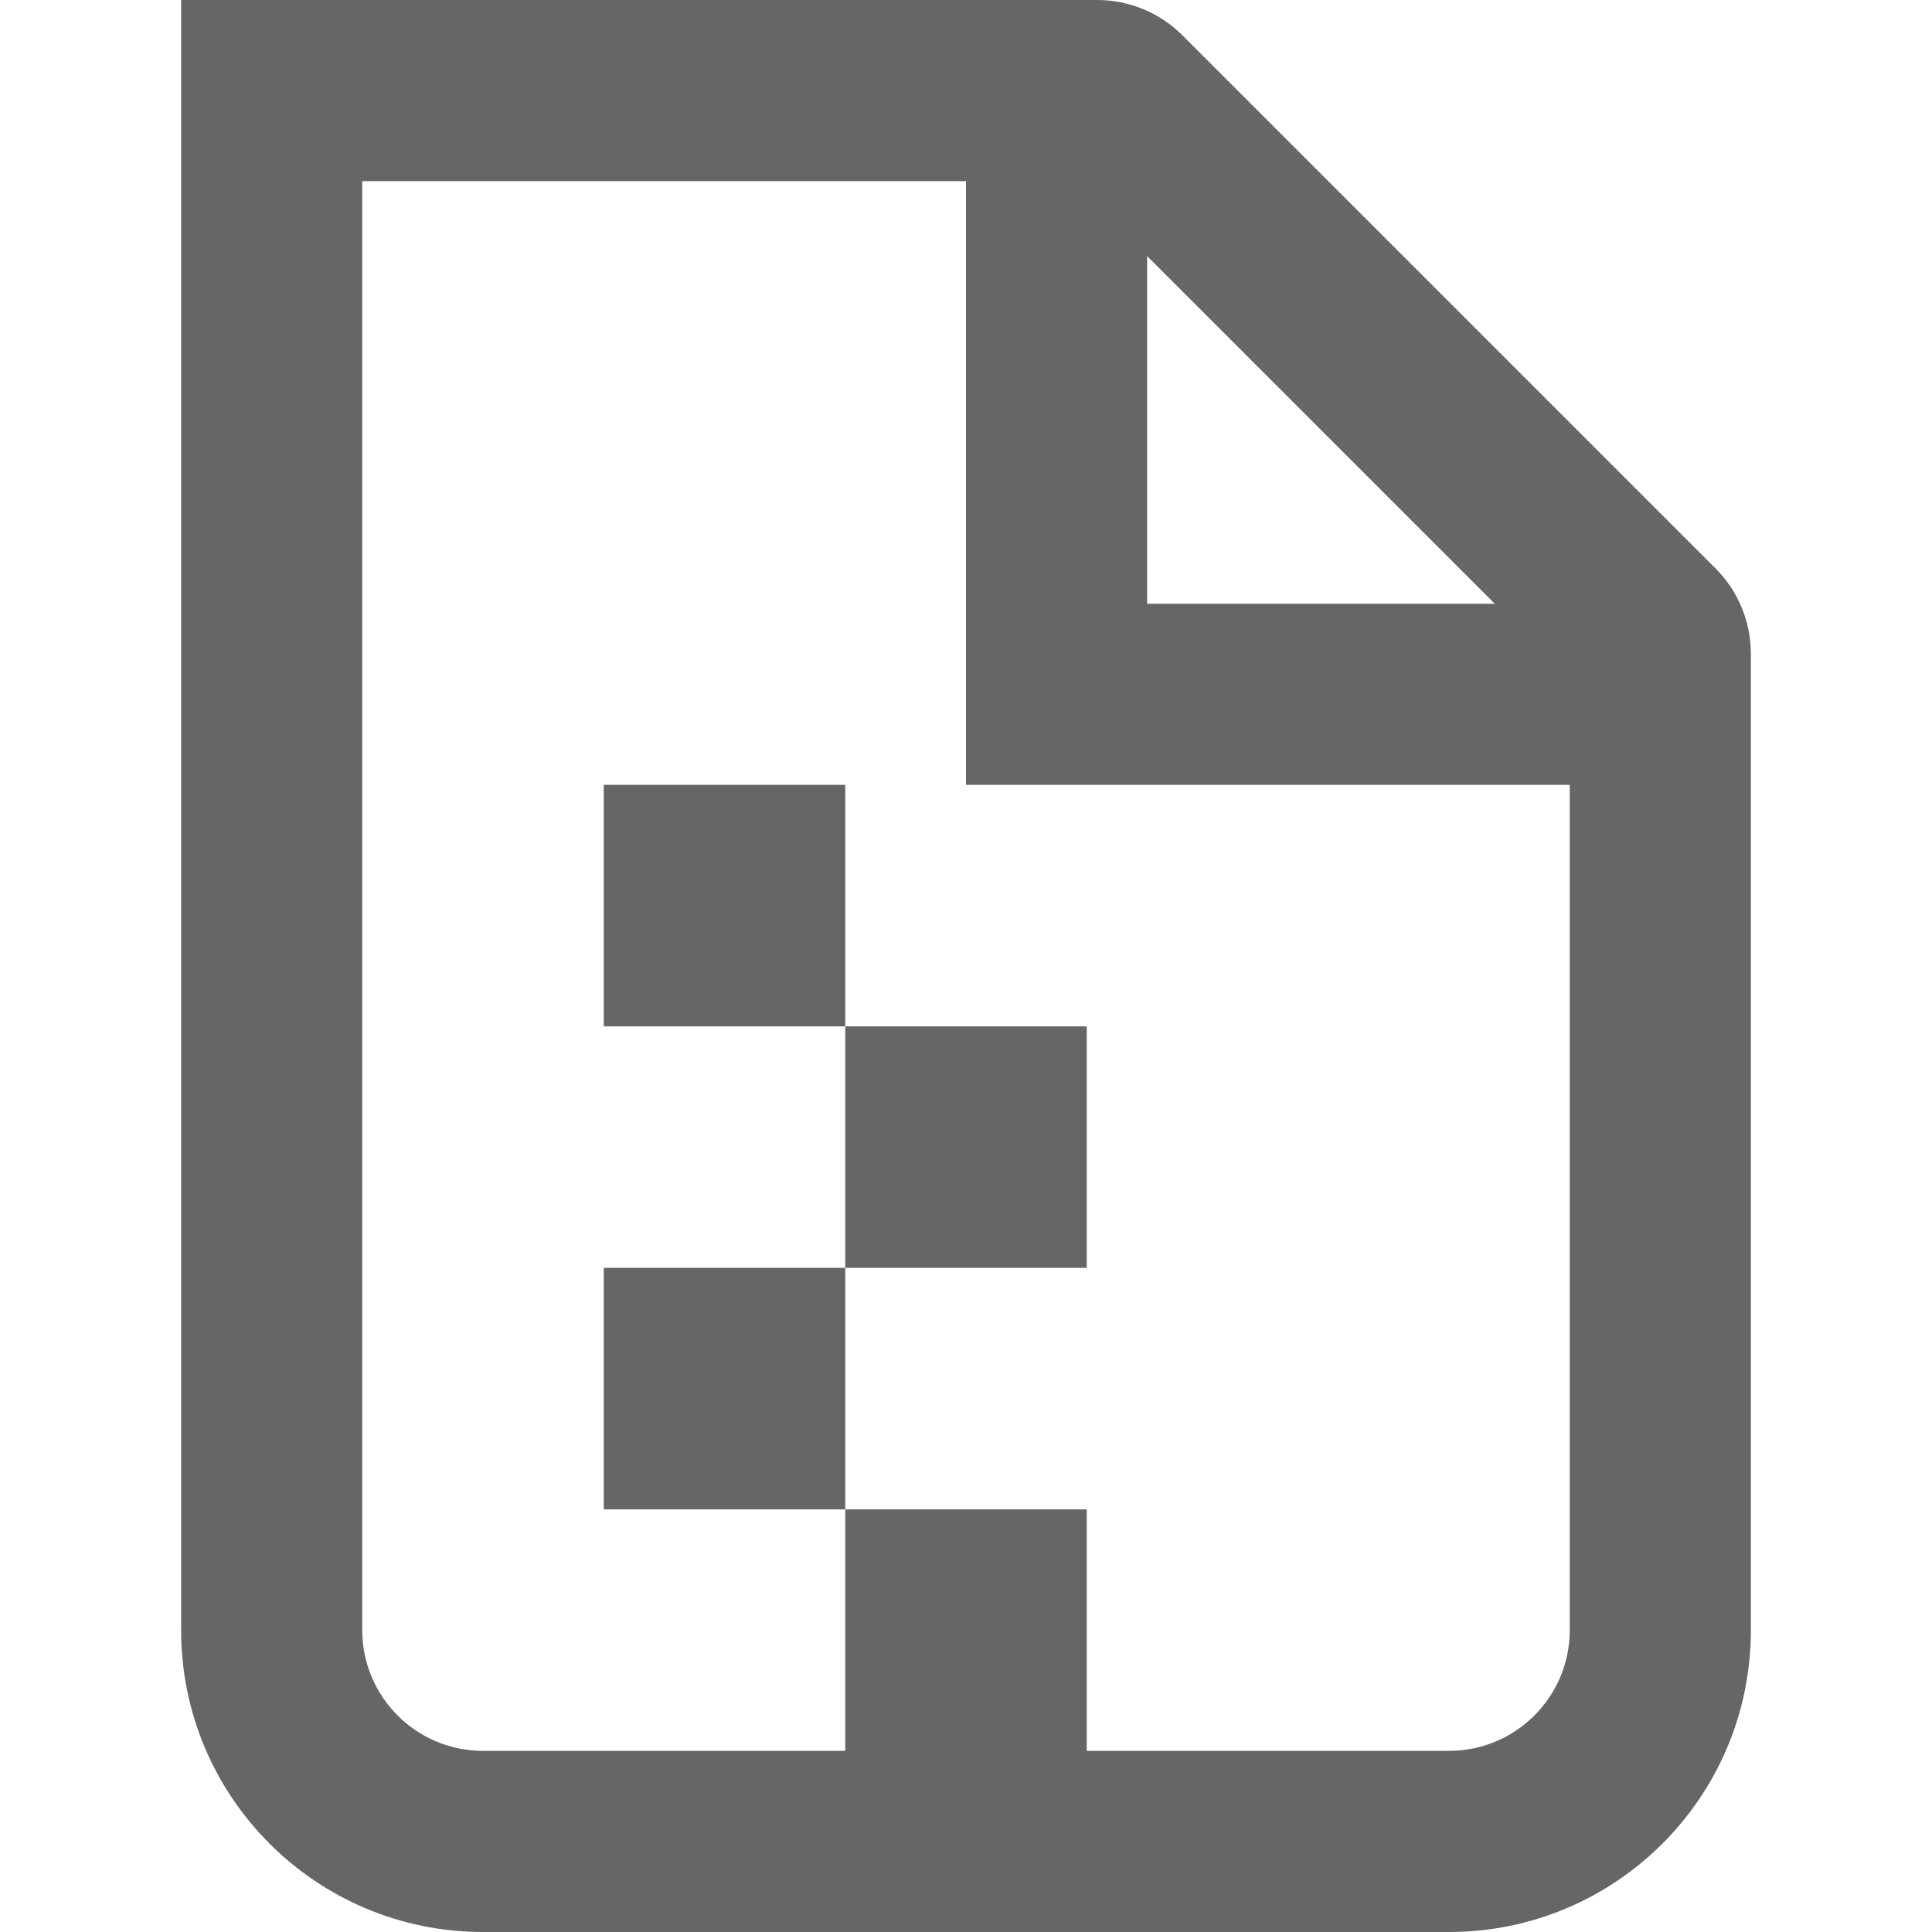
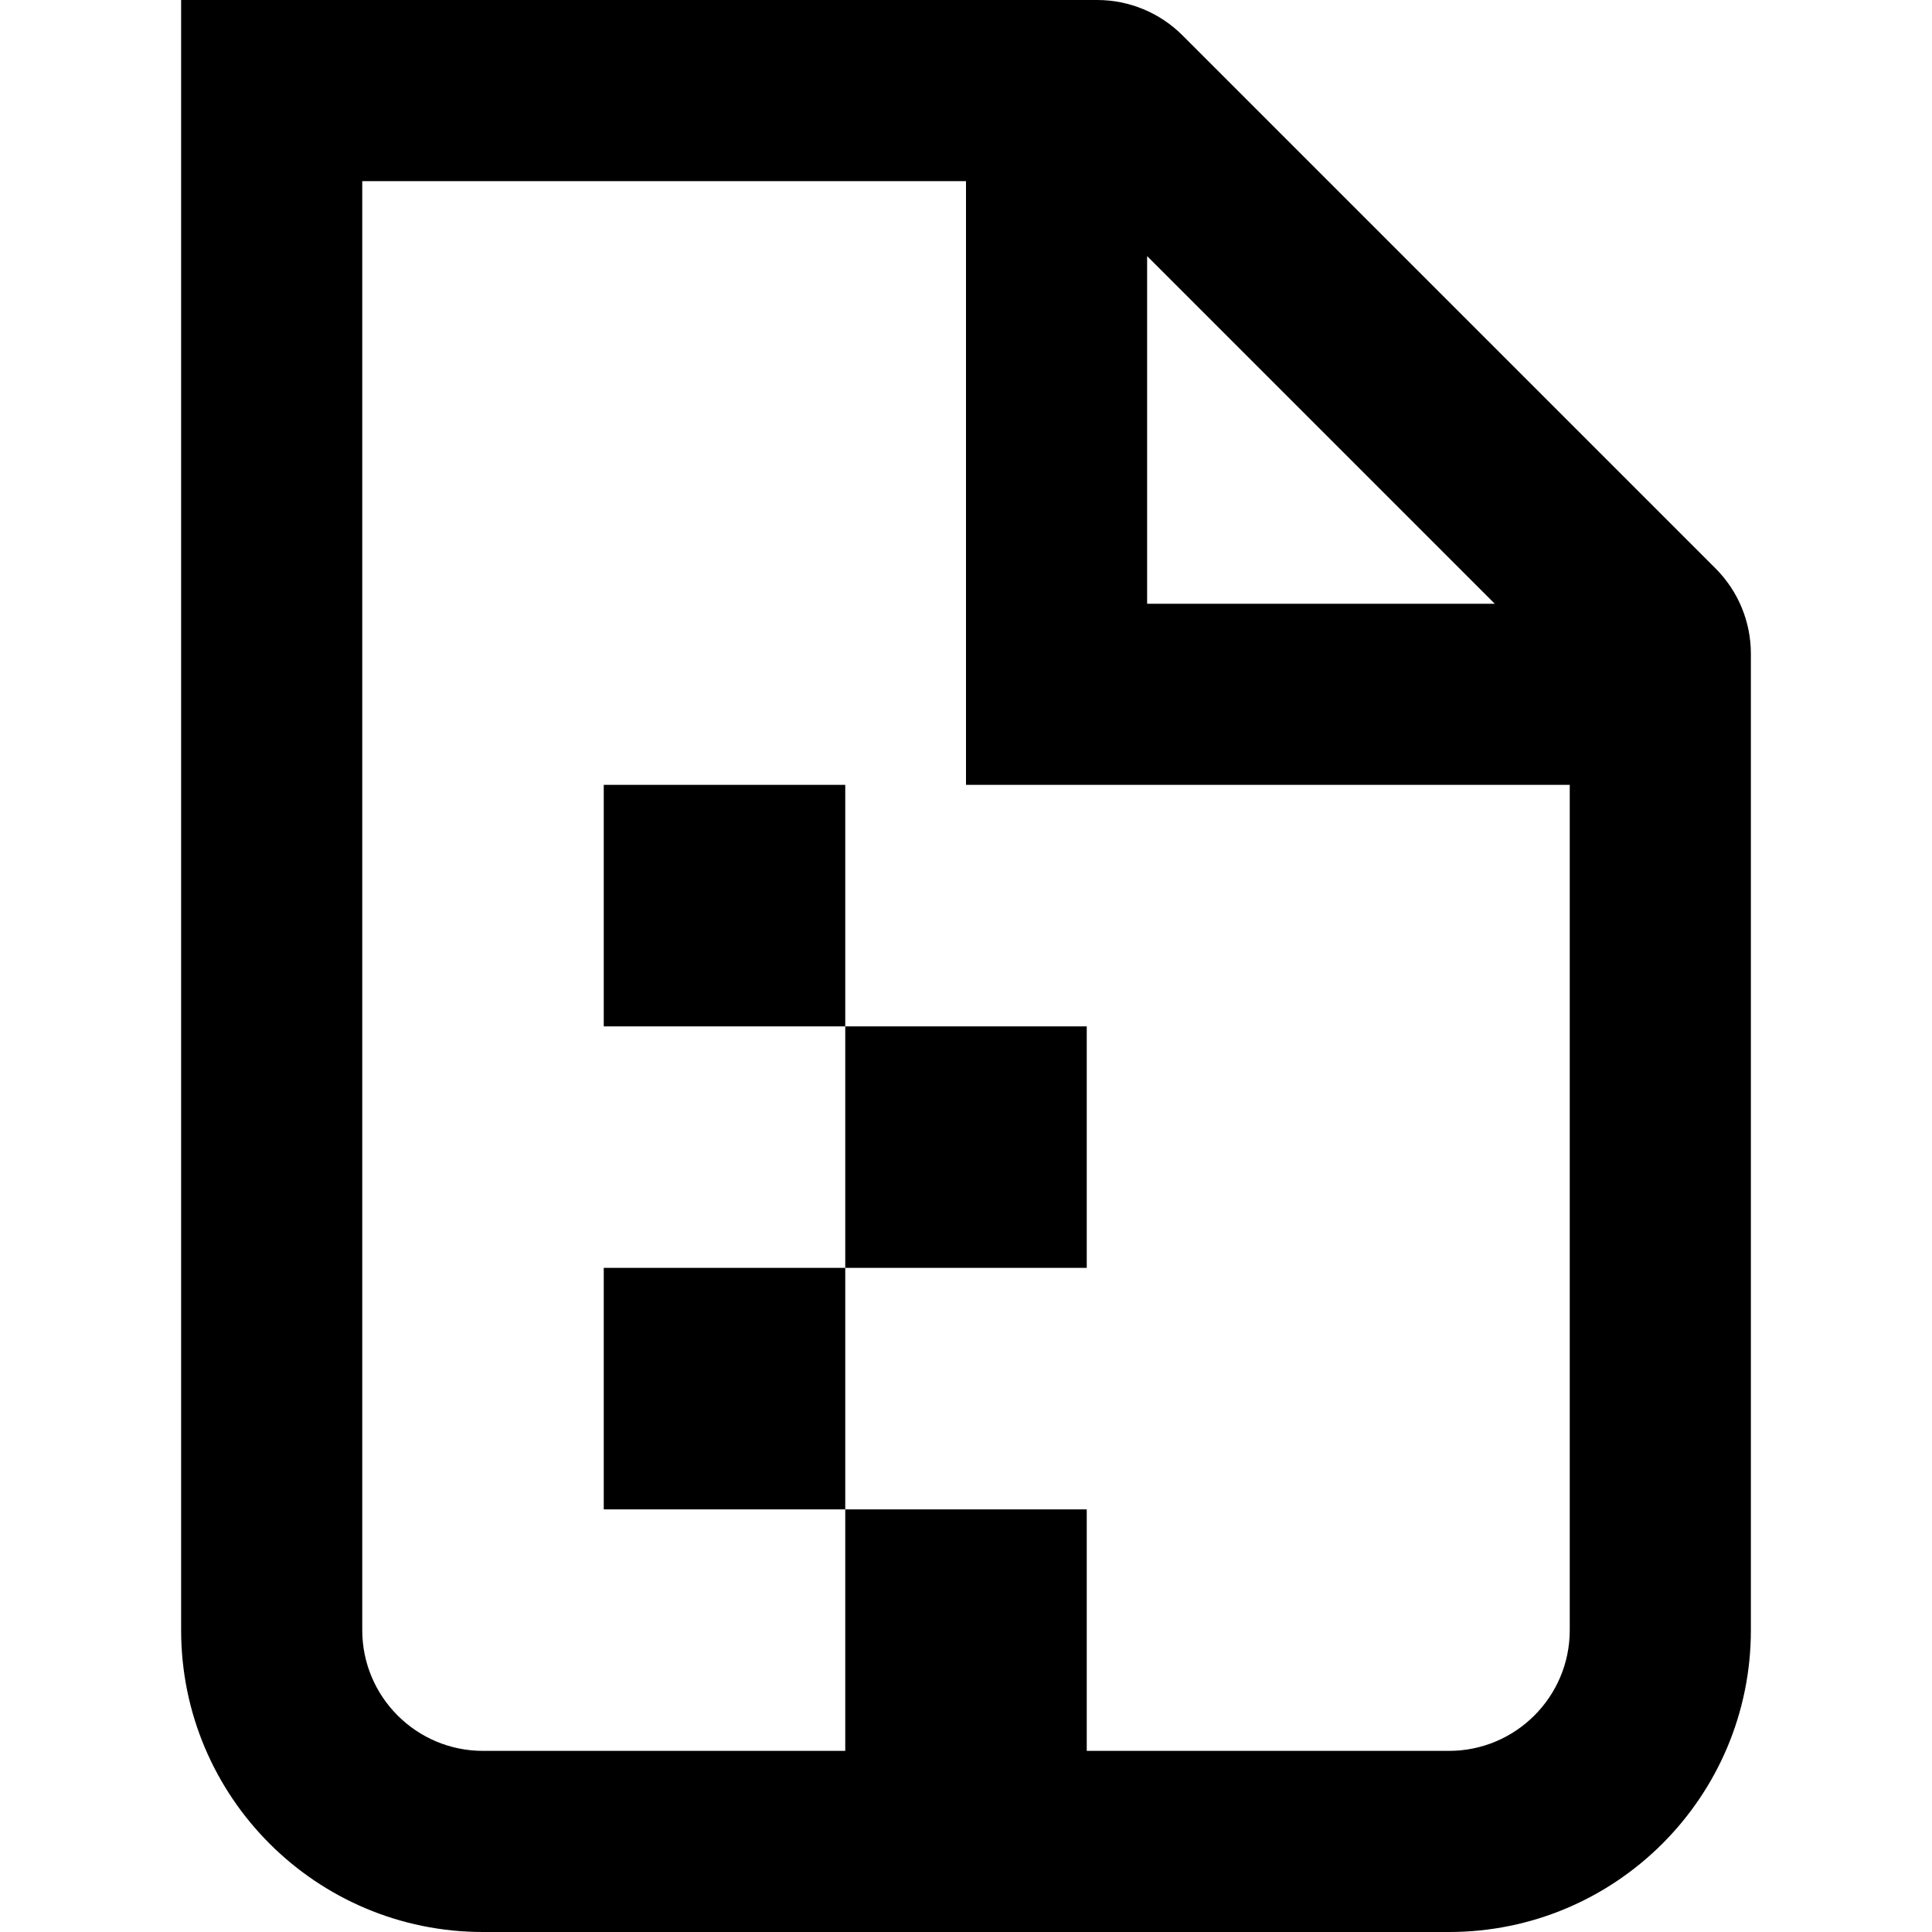
<svg xmlns="http://www.w3.org/2000/svg" width="16" height="16" viewBox="0 0 16 16" fill="none">
-   <path fill-rule="evenodd" clip-rule="evenodd" d="M13 6.5V13.5C13 14.052 12.552 14.5 12 14.5H9V12.5H7V10.5H9V8.5H7V6.5H5V8.5H7V10.5H5V12.5H7V14.5H4C3.448 14.5 3 14.052 3 13.5V1.5H8V5V6.5H9.5H13ZM14.5 6.5V13.5C14.5 14.881 13.381 16 12 16H4C2.619 16 1.5 14.881 1.5 13.5V1.5V0H3H8H9.086C9.351 0 9.605 0.105 9.793 0.293L14.207 4.707C14.395 4.895 14.5 5.149 14.5 5.414V6.5ZM9.5 2.121L12.379 5H9.5V2.121Z" fill="#666666" />
+   <path fill-rule="evenodd" clip-rule="evenodd" d="M13 6.5V13.5C13 14.052 12.552 14.5 12 14.5H9V12.5H7V10.5H9V8.5H7V6.5H5V8.5H7V10.5H5V12.5H7V14.5H4C3.448 14.5 3 14.052 3 13.5V1.5H8V5V6.5H9.5H13ZM14.5 6.5V13.5C14.5 14.881 13.381 16 12 16H4C2.619 16 1.5 14.881 1.5 13.5V1.5V0H3H8H9.086C9.351 0 9.605 0.105 9.793 0.293L14.207 4.707C14.395 4.895 14.5 5.149 14.5 5.414V6.5ZM9.5 2.121L12.379 5H9.5V2.121Z" fill="currentColor" />
</svg>
